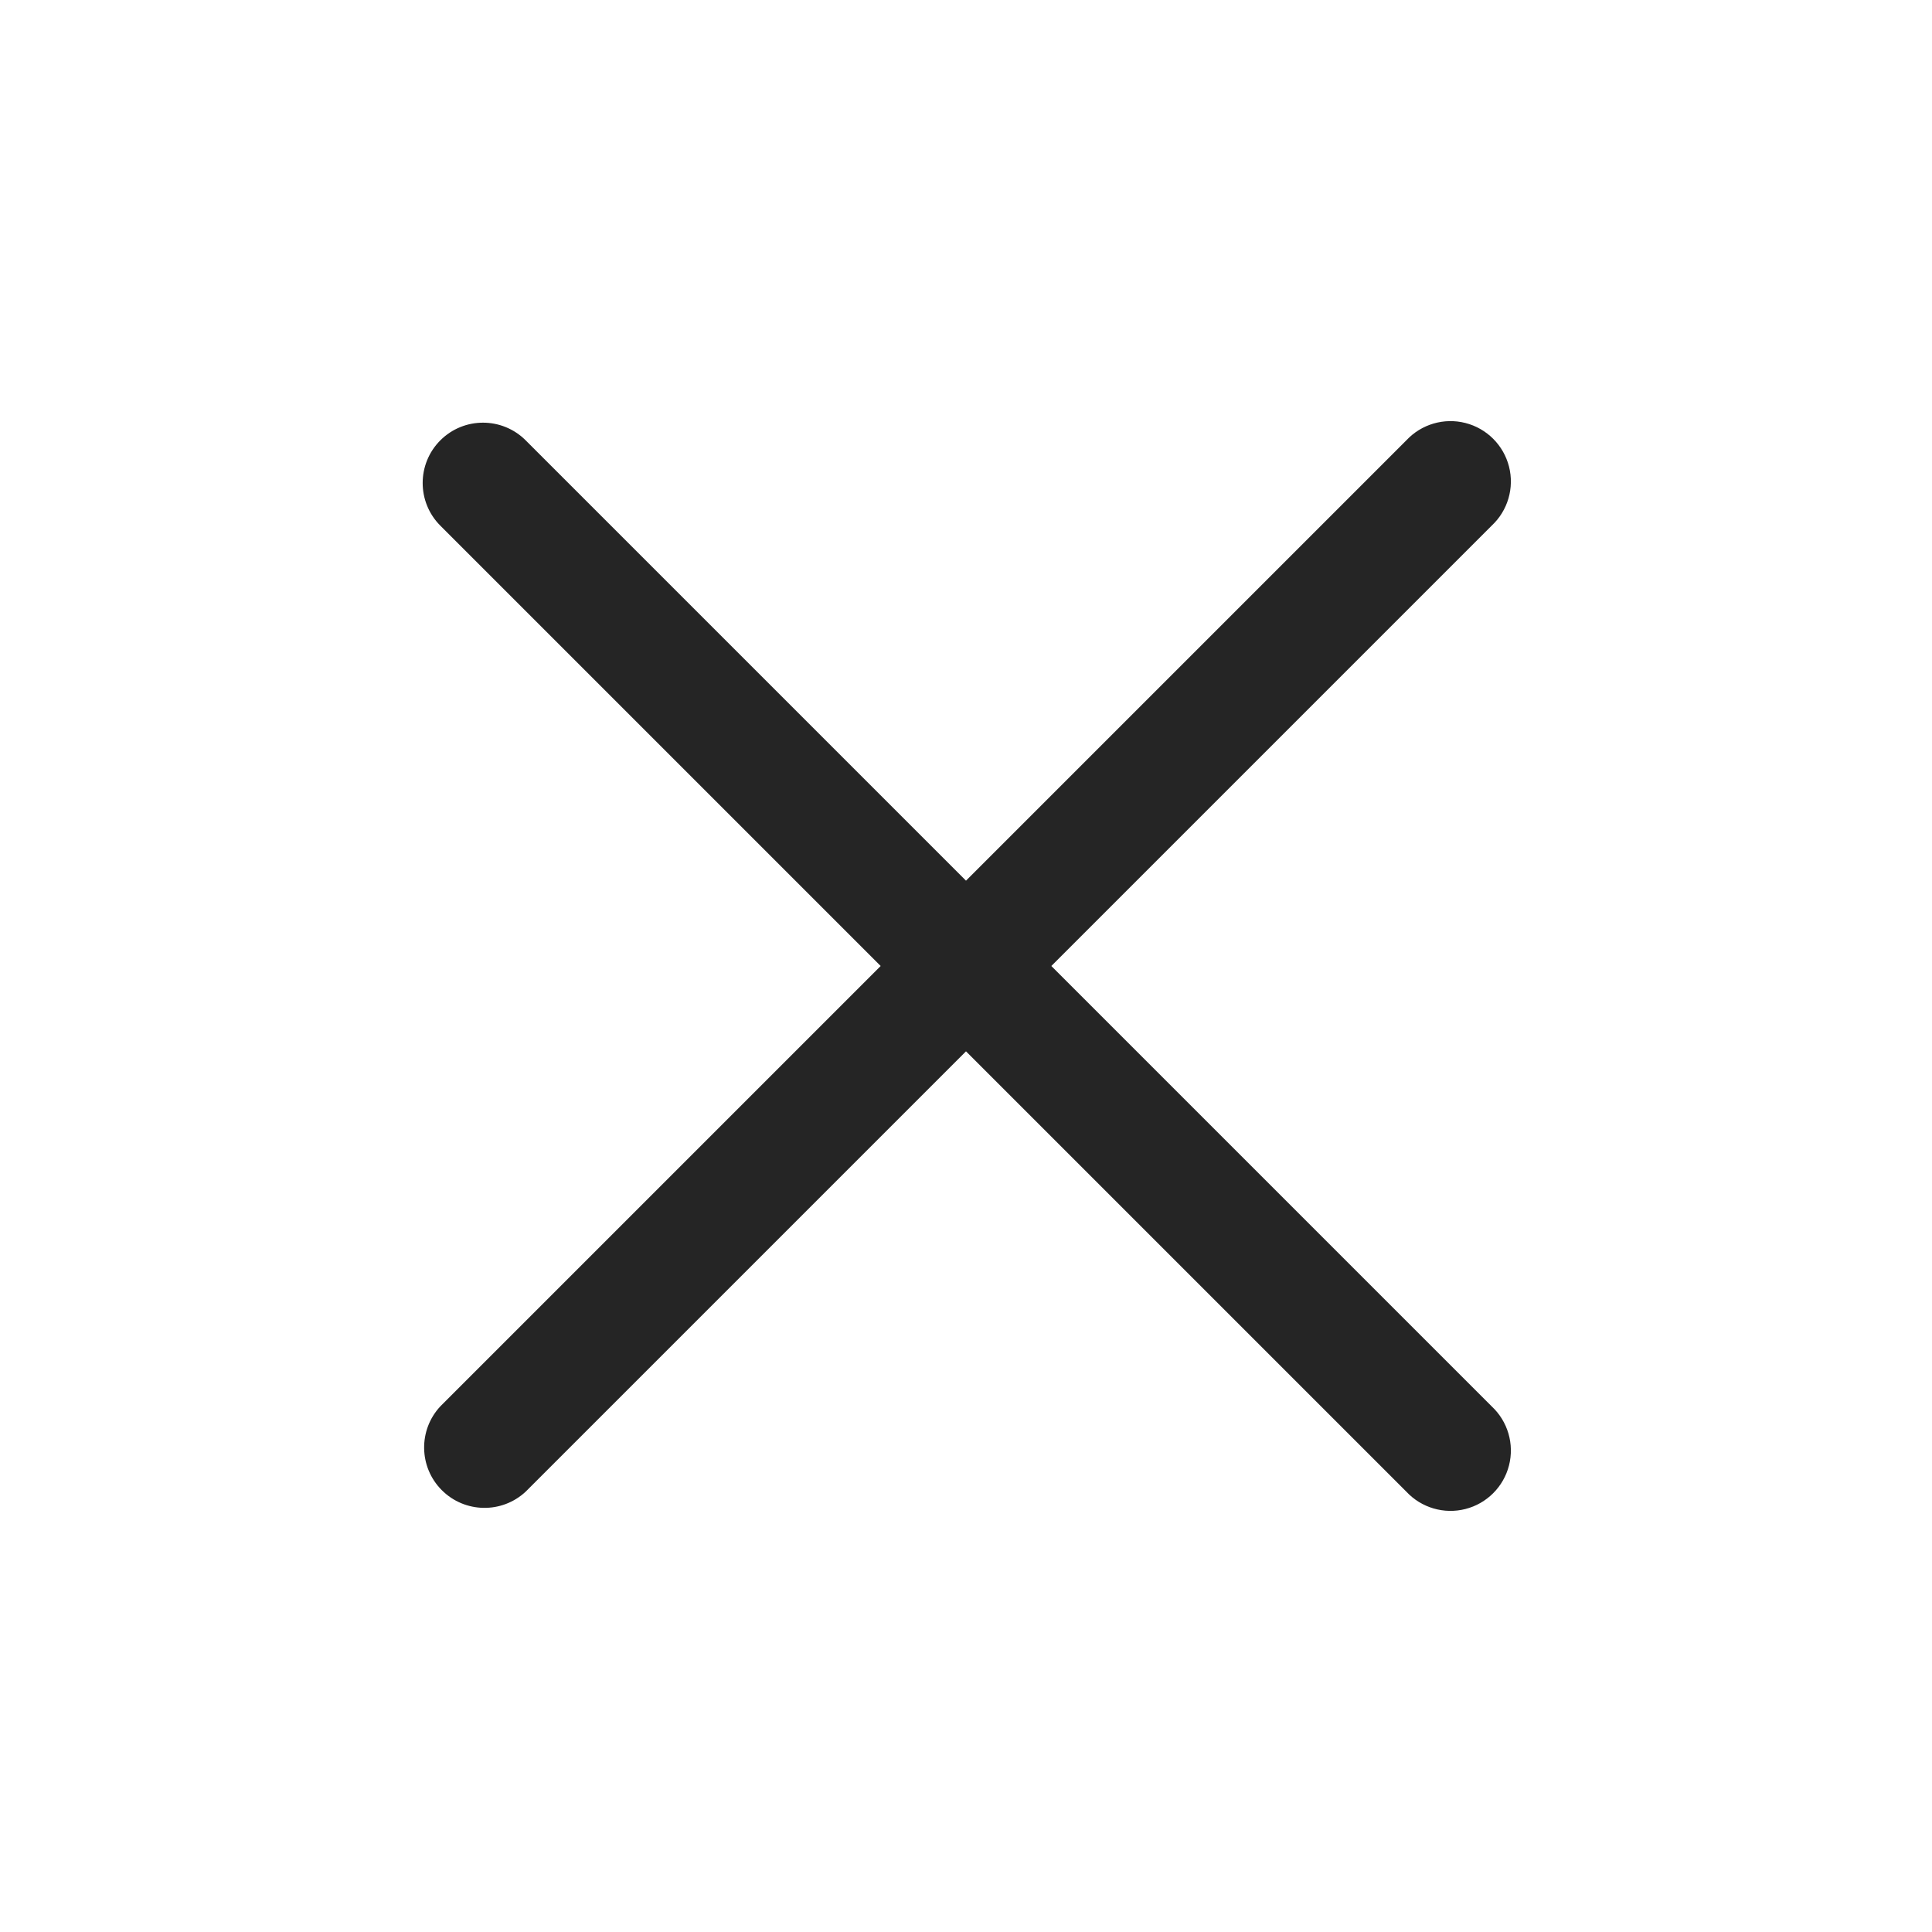
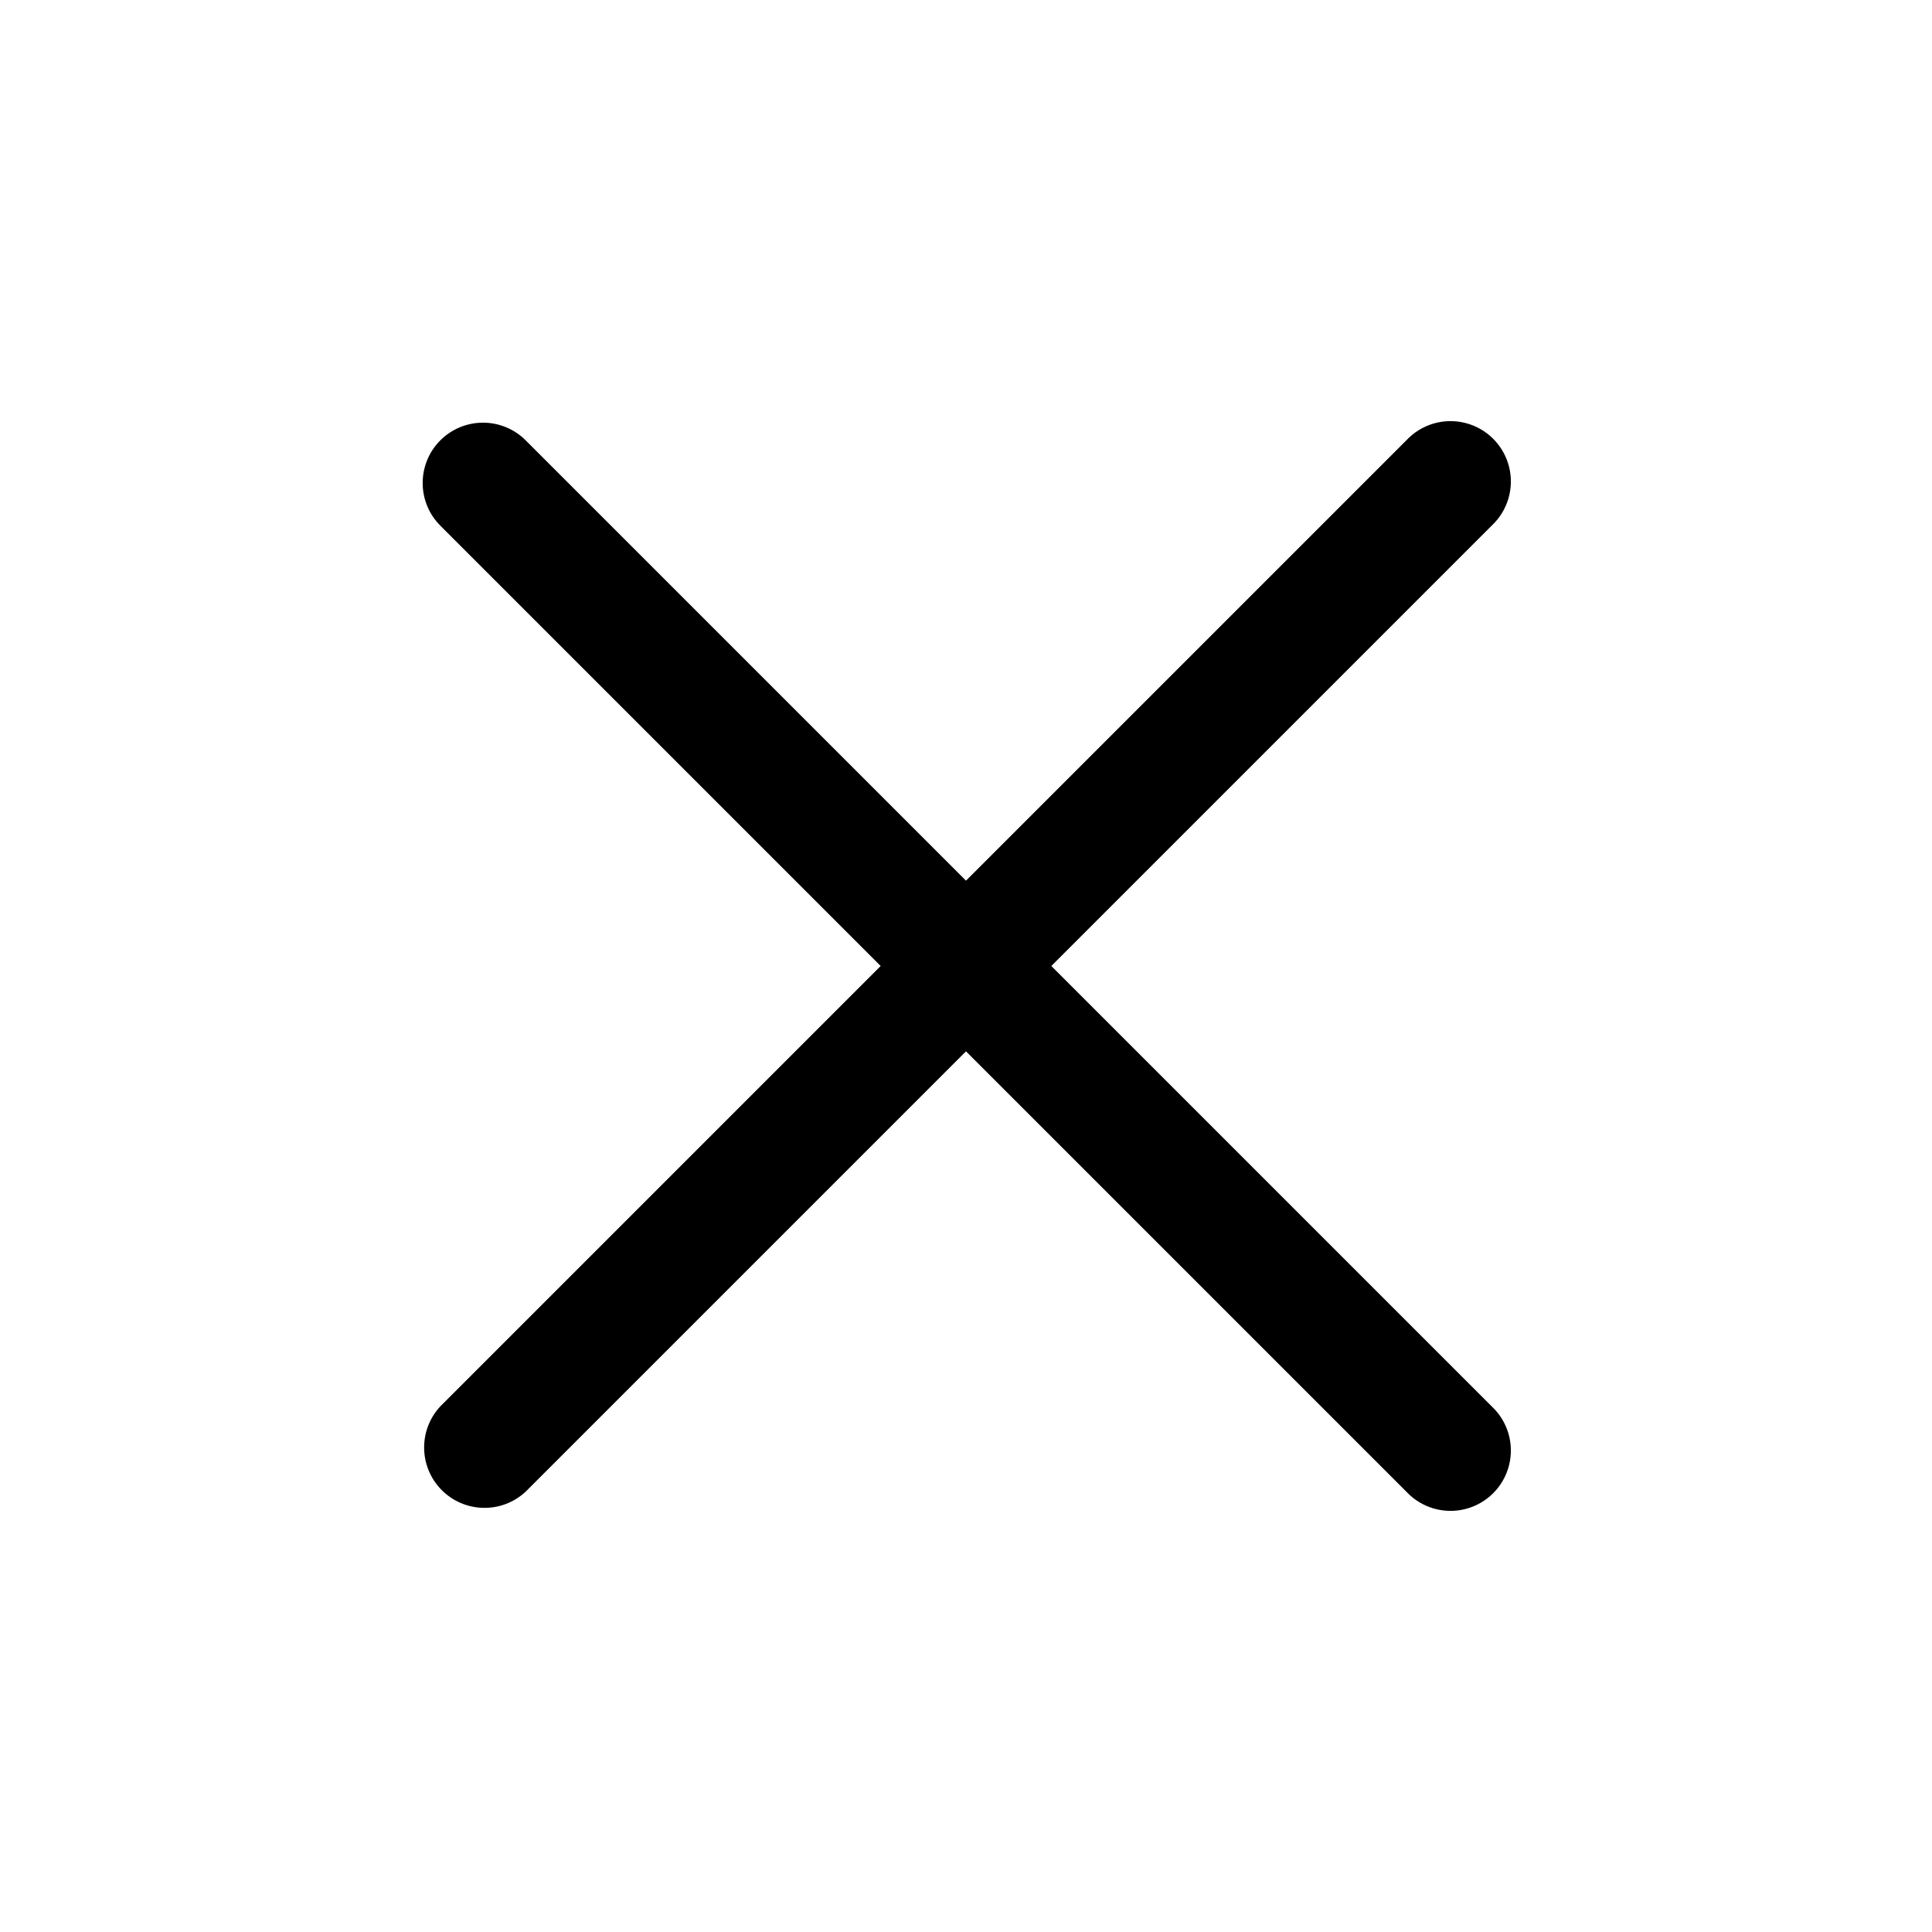
- <svg xmlns="http://www.w3.org/2000/svg" viewBox="0 0 24 24" fill="#252525" class="size-6">
+ <svg xmlns="http://www.w3.org/2000/svg" viewBox="0 0 24 24" fill="currentColor" class="size-6">
  <path fill-rule="evenodd" d="M5.47 5.47a.75.75 0 0 1 1.06 0L12 10.94l5.47-5.47a.75.75 0 1 1 1.06 1.06L13.06 12l5.47 5.47a.75.75 0 1 1-1.06 1.06L12 13.06l-5.47 5.47a.75.75 0 0 1-1.06-1.06L10.94 12 5.47 6.53a.75.75 0 0 1 0-1.06Z" clip-rule="evenodd" />
</svg>
